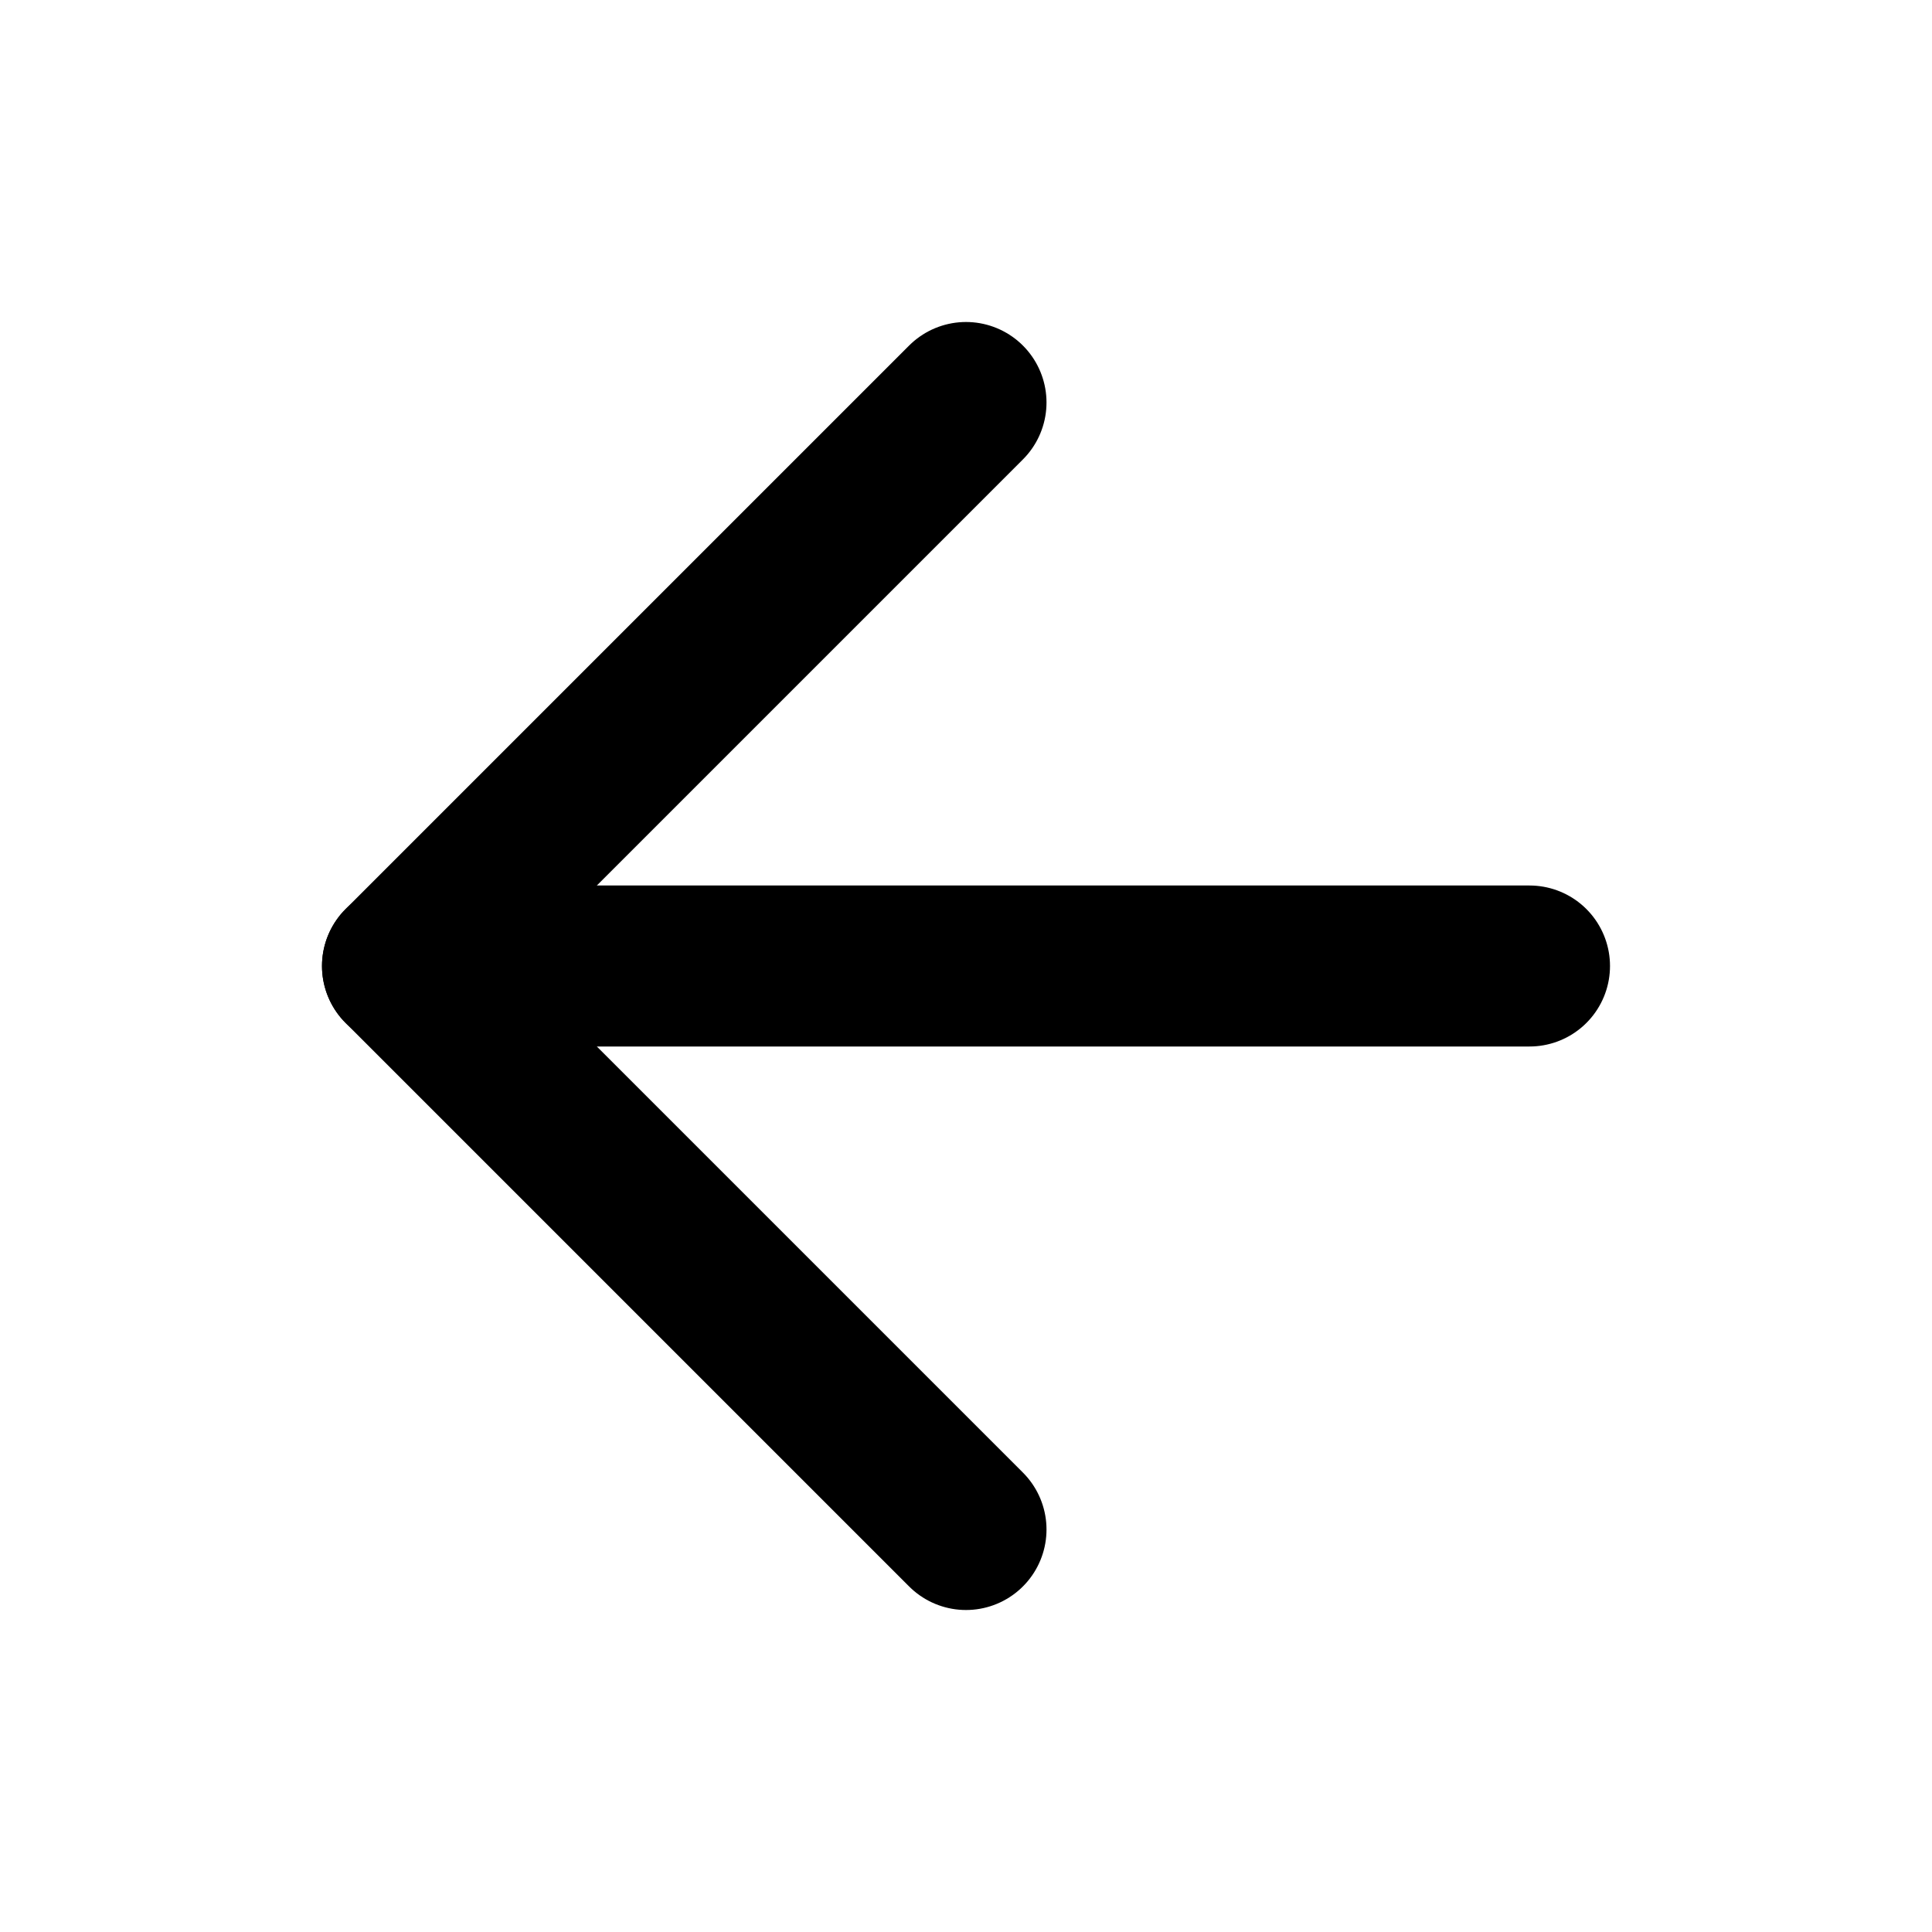
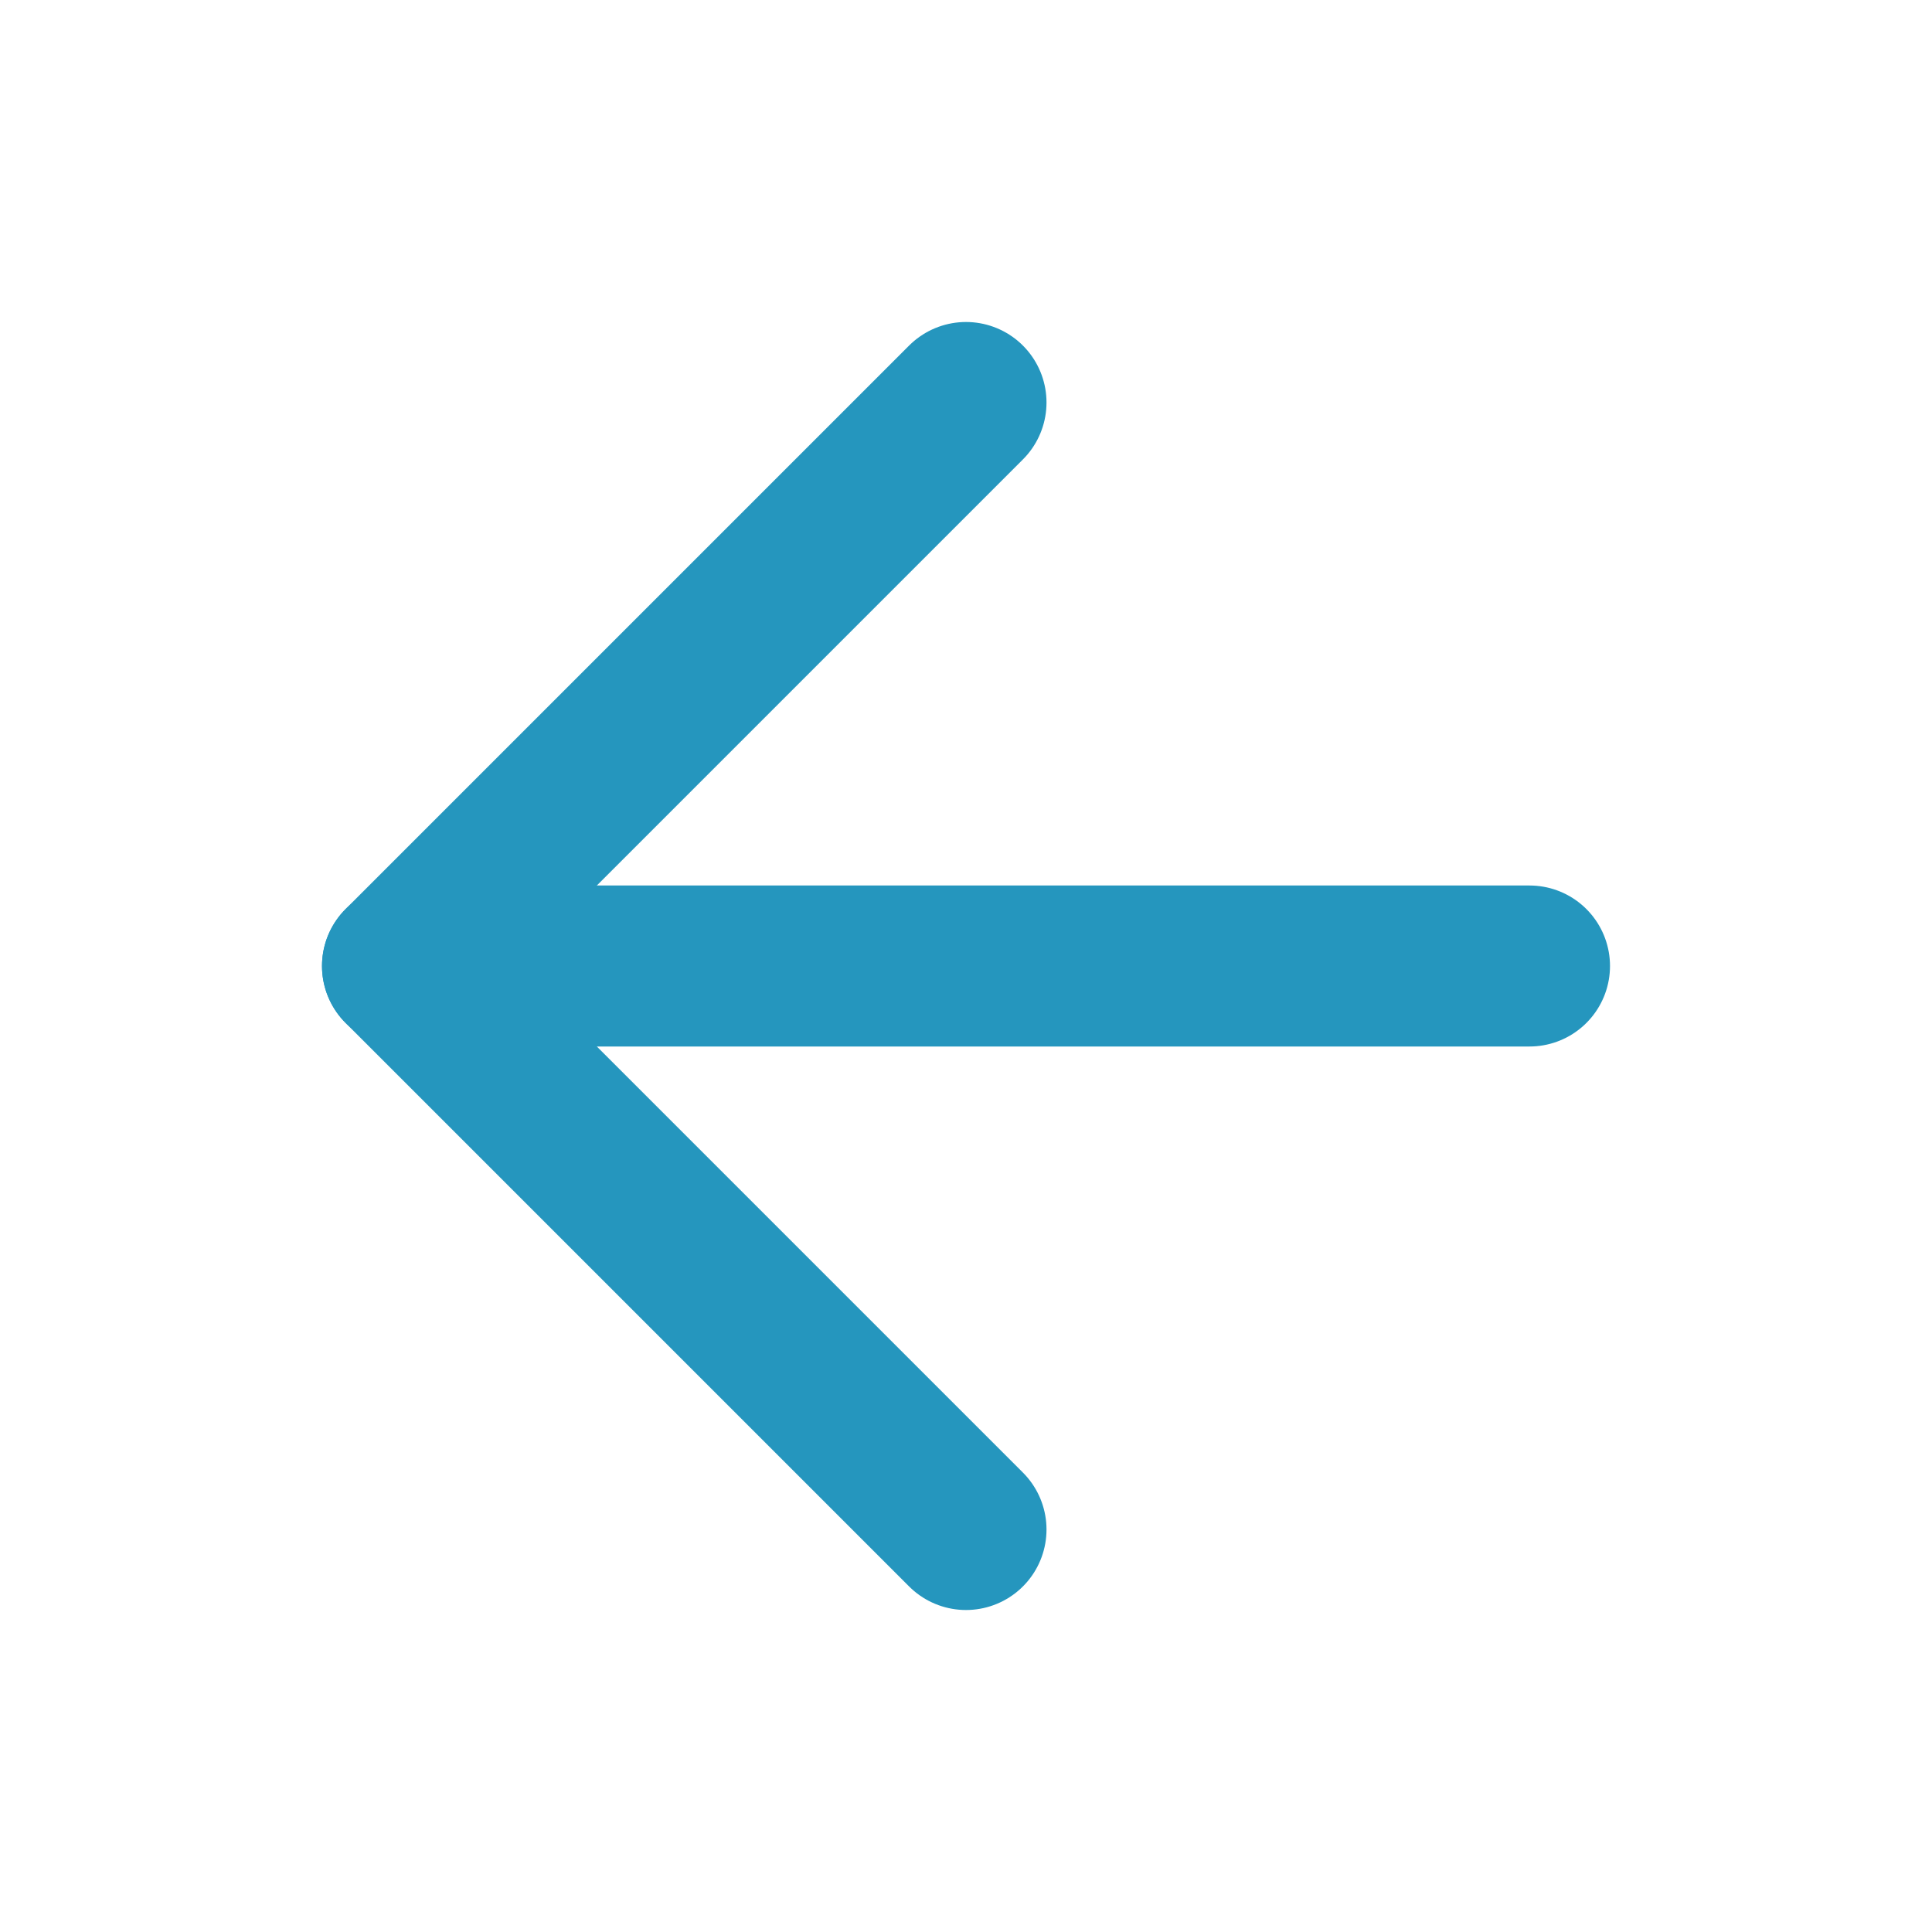
- <svg xmlns="http://www.w3.org/2000/svg" width="24" height="24" viewBox="0 0 24 24" fill="none" stroke="currentColor" stroke-width="2" stroke-linecap="round" stroke-linejoin="round" class="feather feather-arrow-left">
+ <svg xmlns="http://www.w3.org/2000/svg" width="24" height="24" viewBox="0 0 24 24" fill="none" stroke="#2596be" stroke-width="2" stroke-linecap="round" stroke-linejoin="round" class="feather feather-arrow-left">
  <line x1="19" y1="12" x2="5" y2="12" />
  <polyline points="12 19 5 12 12 5" />
</svg>
